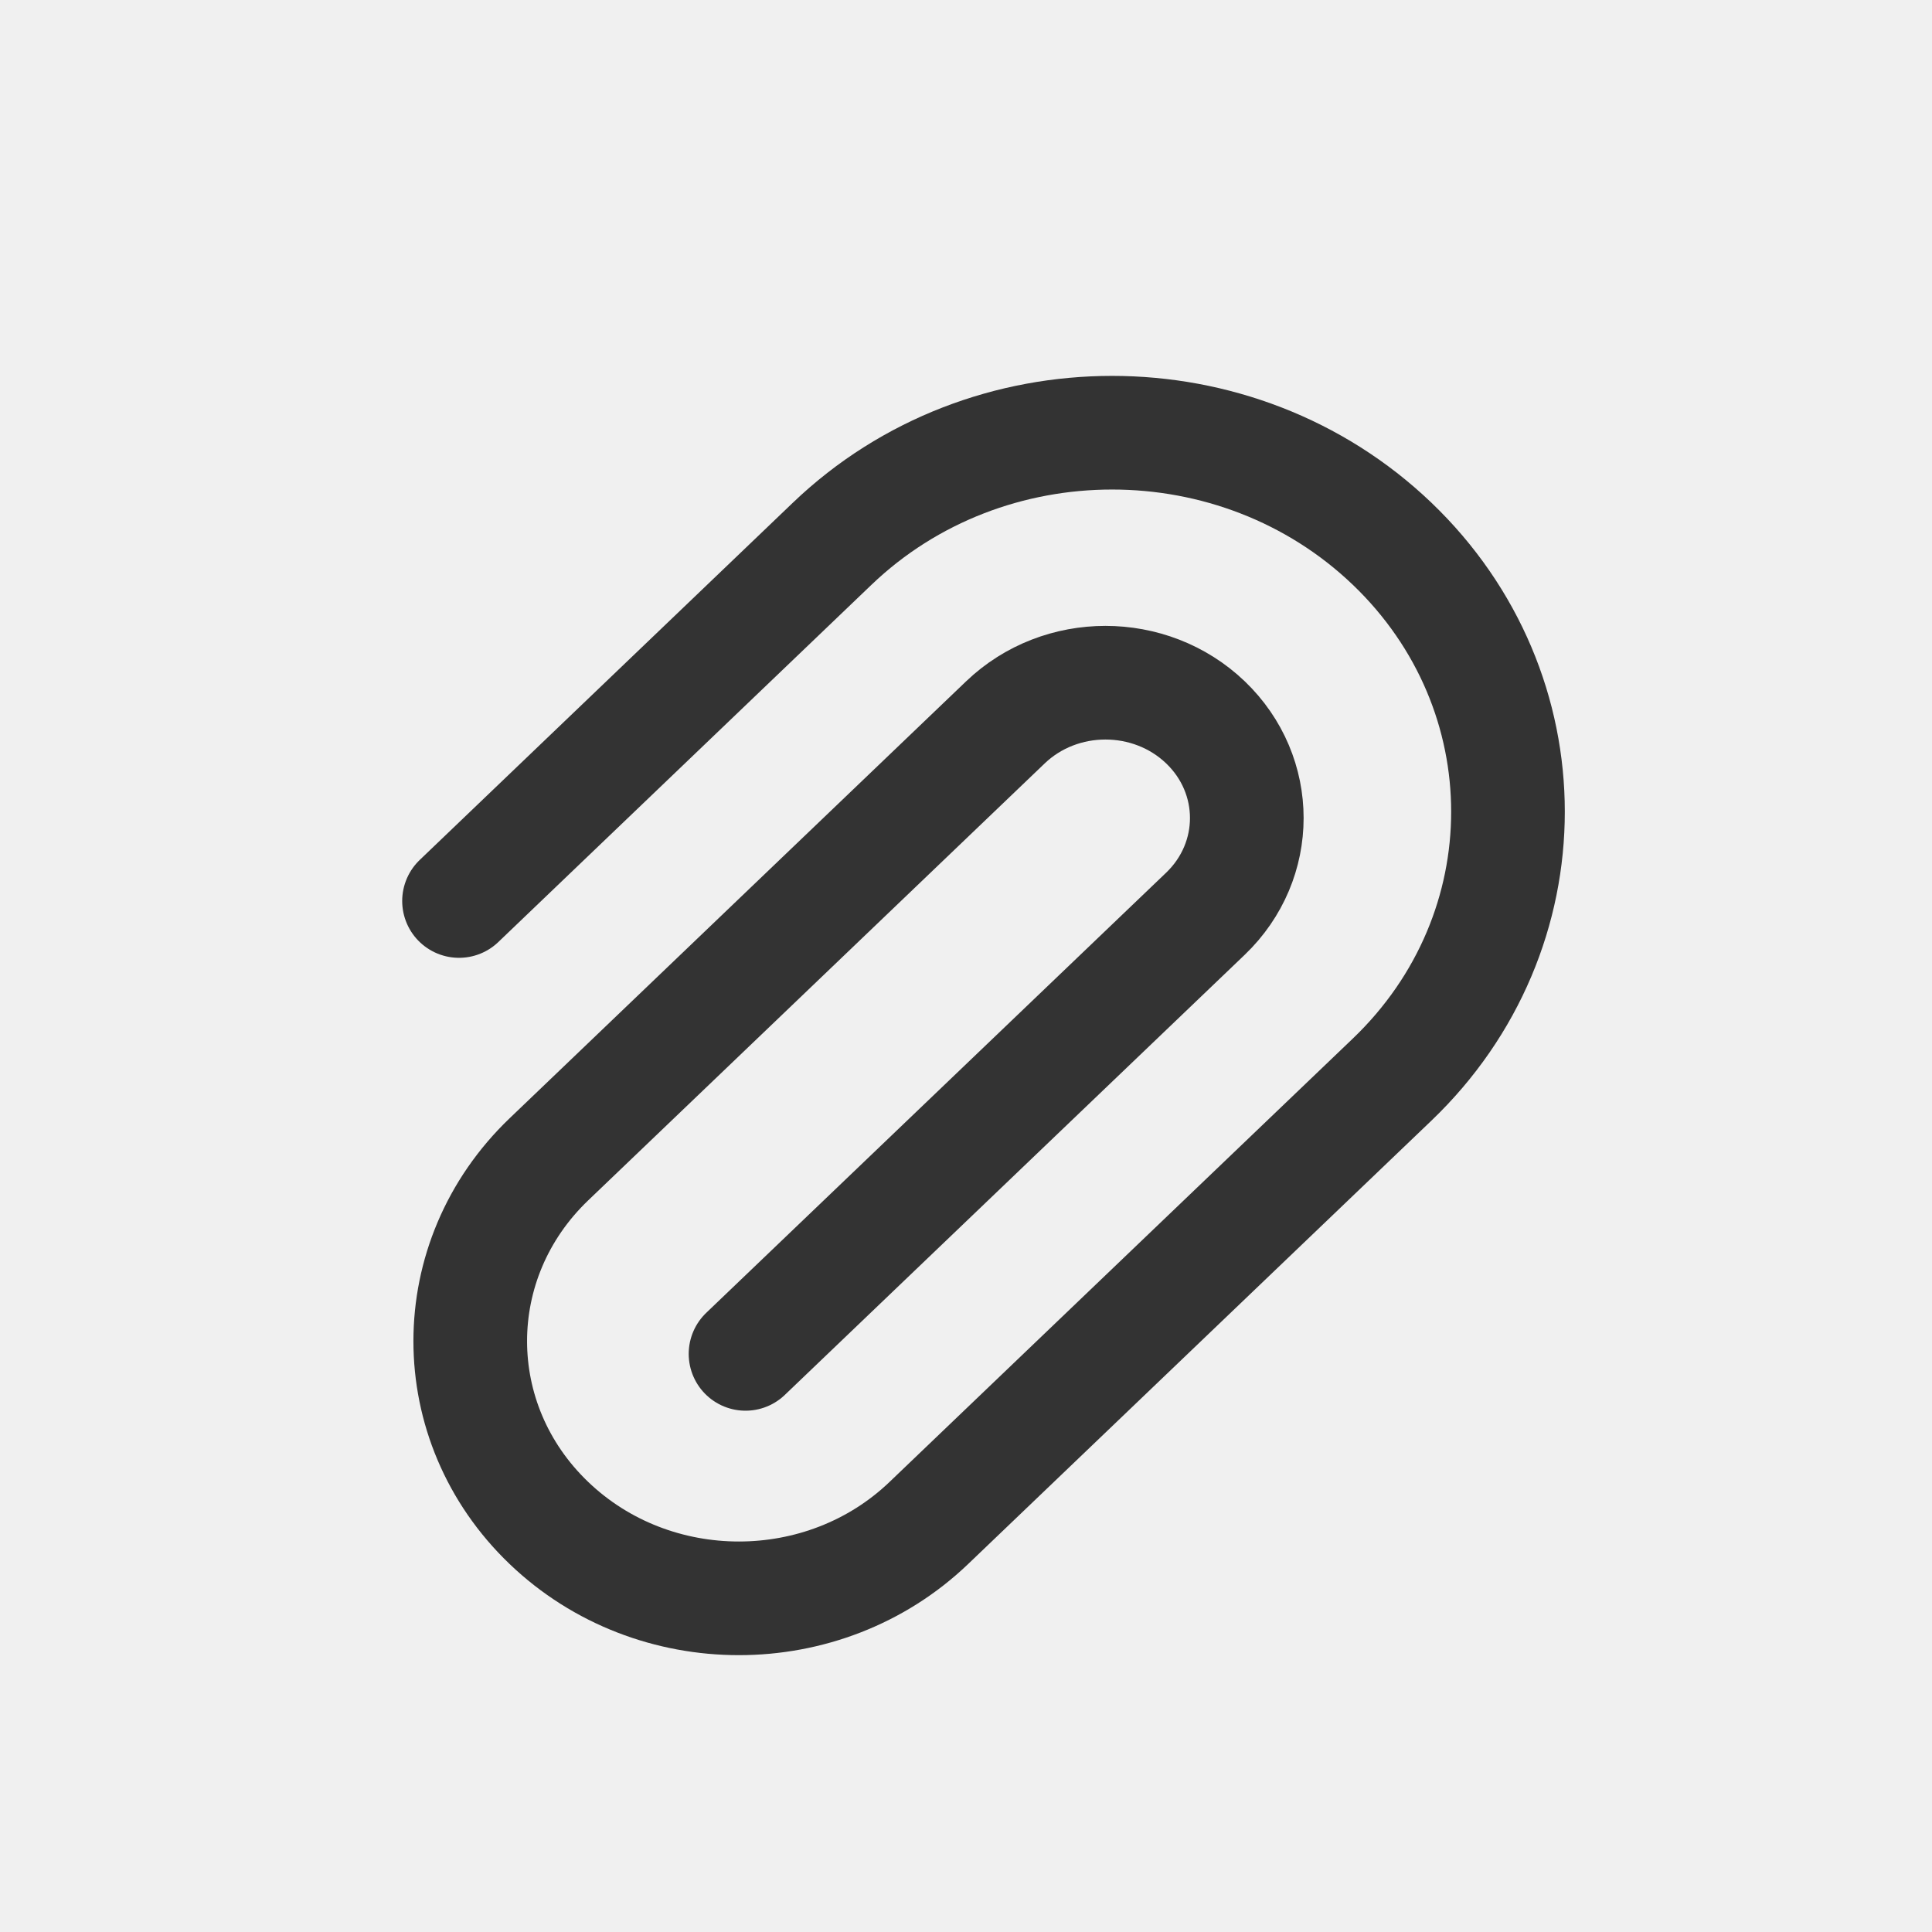
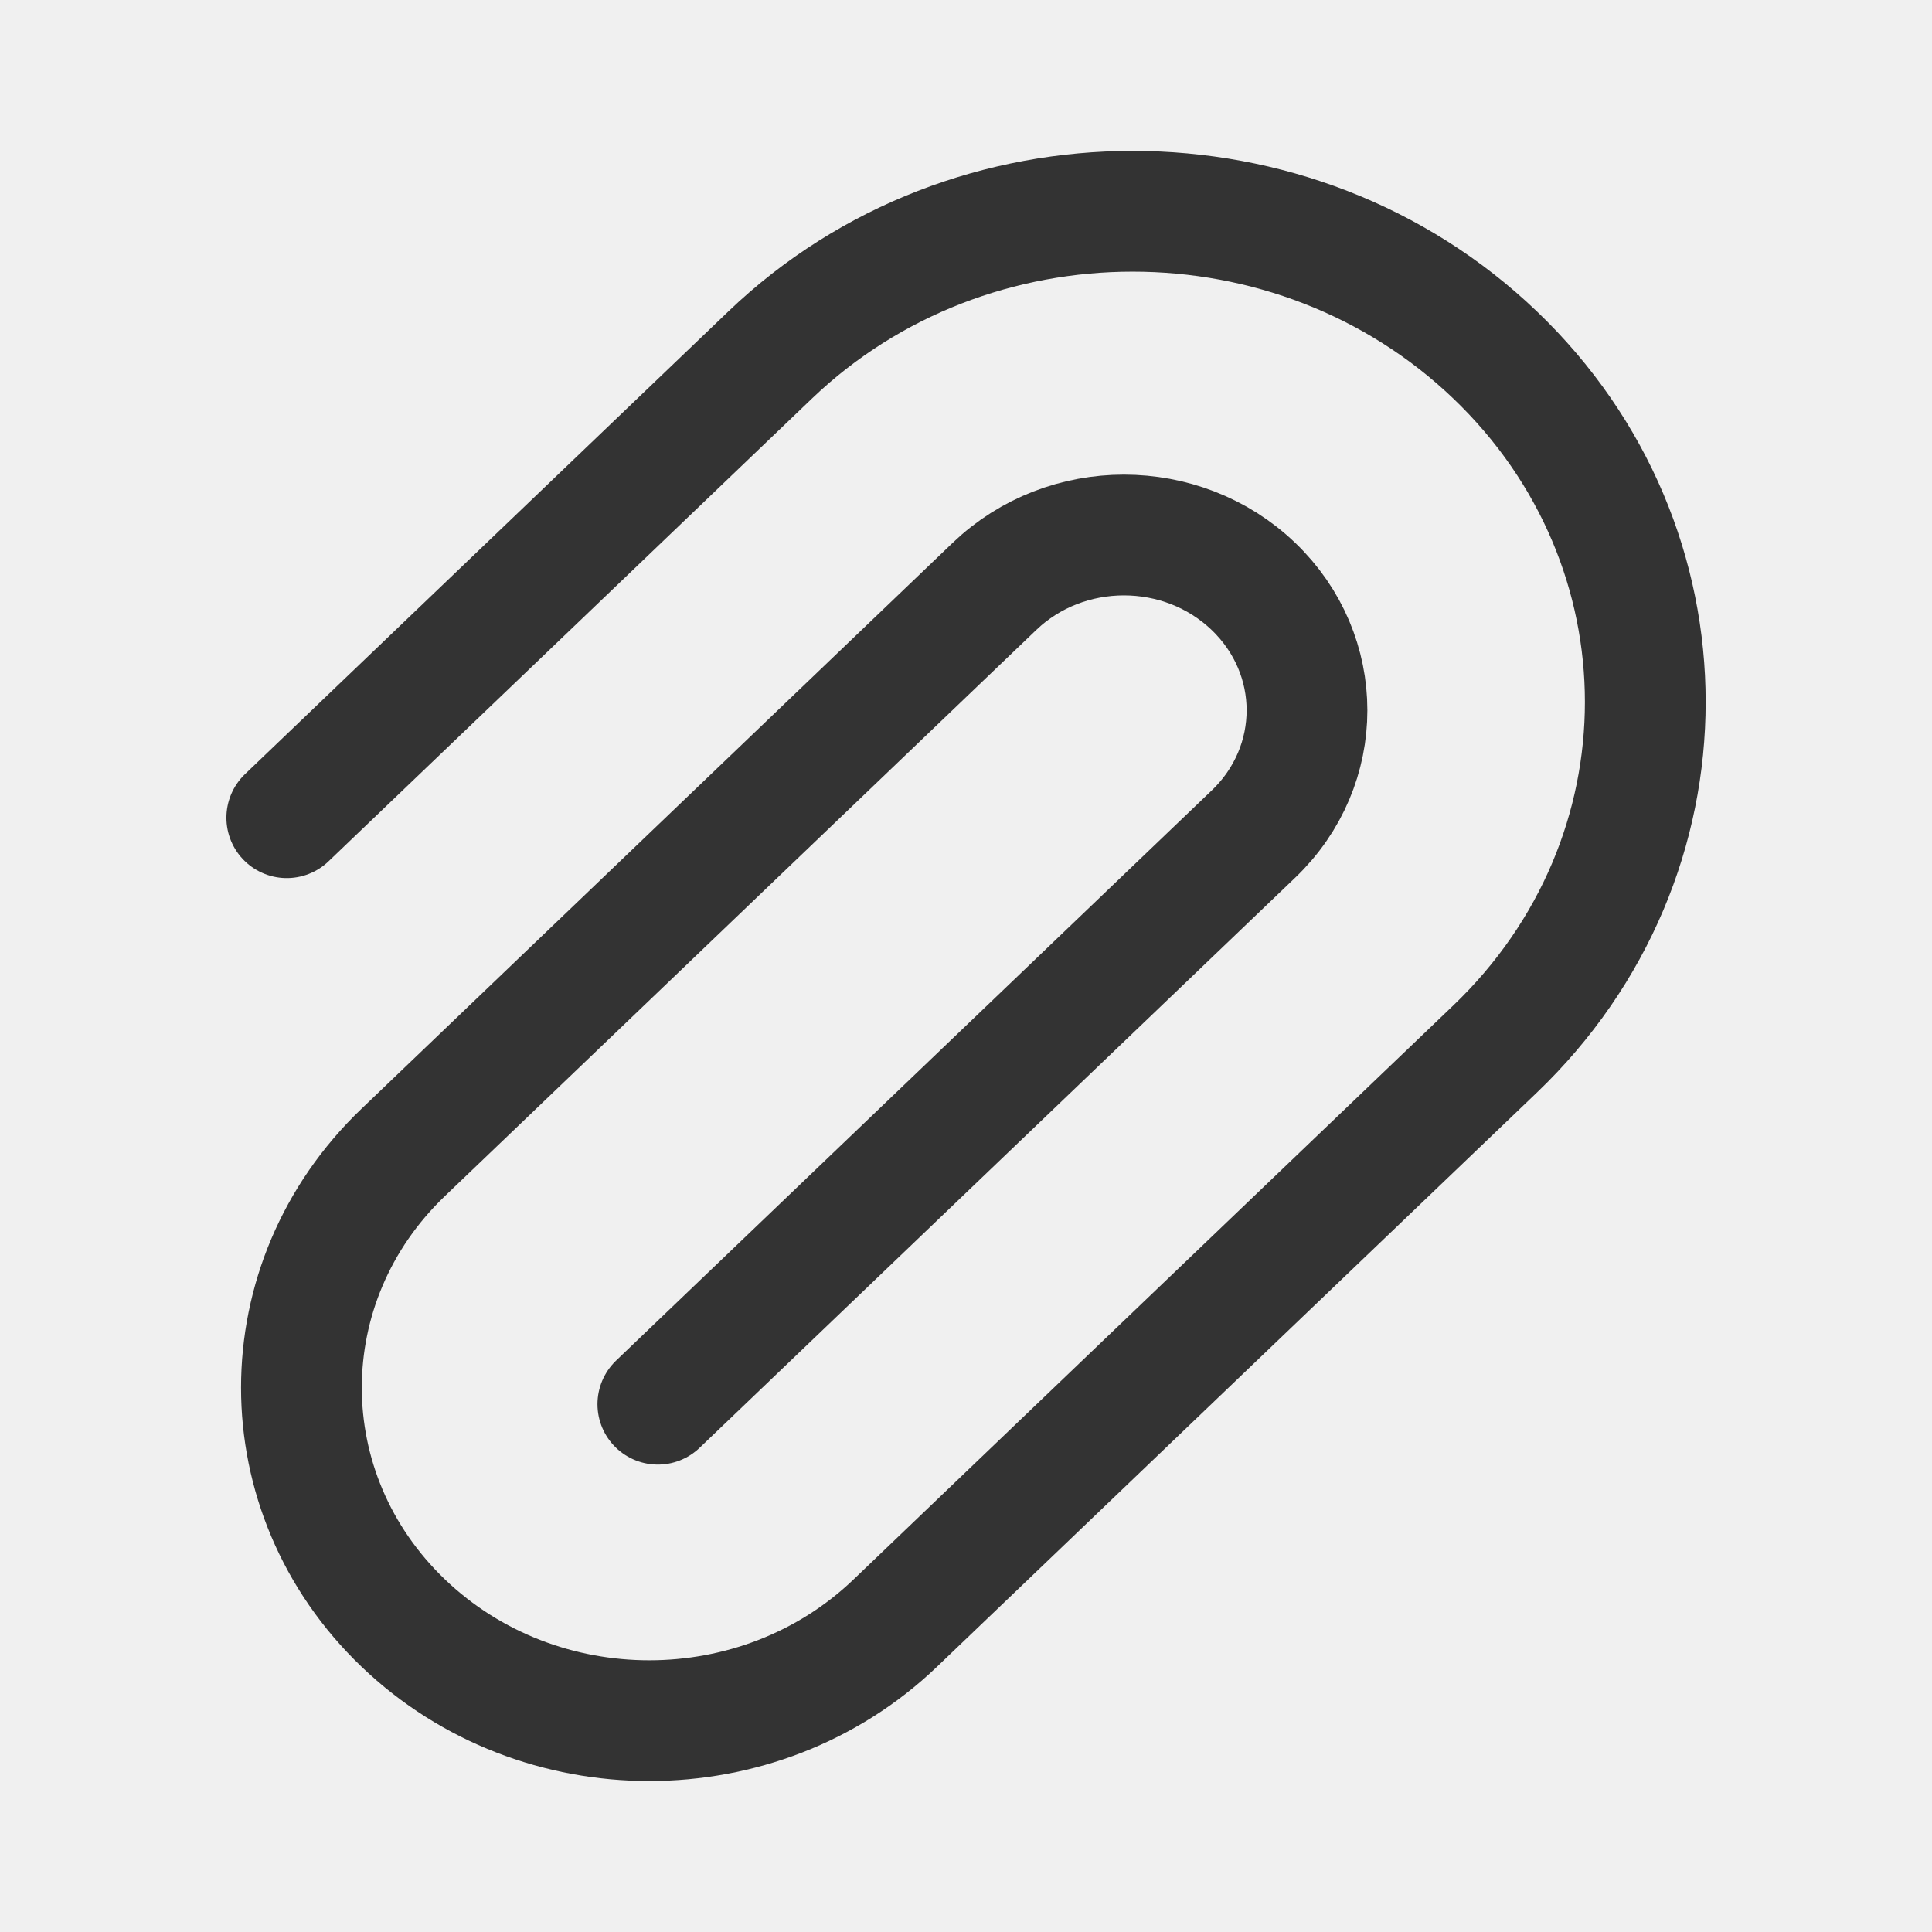
- <svg xmlns="http://www.w3.org/2000/svg" width="17" height="17" viewBox="0 0 17 17" fill="none">
-   <g clip-path="url(#clip0_3230_37362)">
-     <path d="M6.56 11.913L10.607 8.04C11.092 7.575 11.092 6.821 10.607 6.356C10.121 5.891 9.333 5.891 8.847 6.356L4.83 10.201C3.907 11.085 3.907 12.517 4.83 13.401C5.753 14.285 7.25 14.285 8.173 13.401L12.249 9.5C13.609 8.198 13.609 6.087 12.249 4.784C10.888 3.482 8.683 3.482 7.323 4.784L4.039 7.928" stroke="#333333" stroke-linecap="round" />
-   </g>
-   <defs>
-     <clipPath id="clip0_3230_37362">
-       <rect width="12" height="12" fill="white" transform="translate(2.65381 2.93579)" />
-     </clipPath>
-   </defs>
+ <svg xmlns="http://www.w3.org/2000/svg" width="16" height="16" viewBox="0 0 16 16" fill="none">
+   <path d="M5.448 11.629L10.38 6.908C10.972 6.342 10.972 5.423 10.38 4.856C9.788 4.289 8.828 4.289 8.236 4.856L3.34 9.543C2.215 10.619 2.215 12.365 3.34 13.442C4.465 14.519 6.289 14.519 7.414 13.442L12.382 8.687C14.04 7.1 14.04 4.527 12.382 2.94C10.724 1.353 8.036 1.353 6.378 2.94L2.375 6.772" stroke="#333333" stroke-linecap="round" />
</svg>
